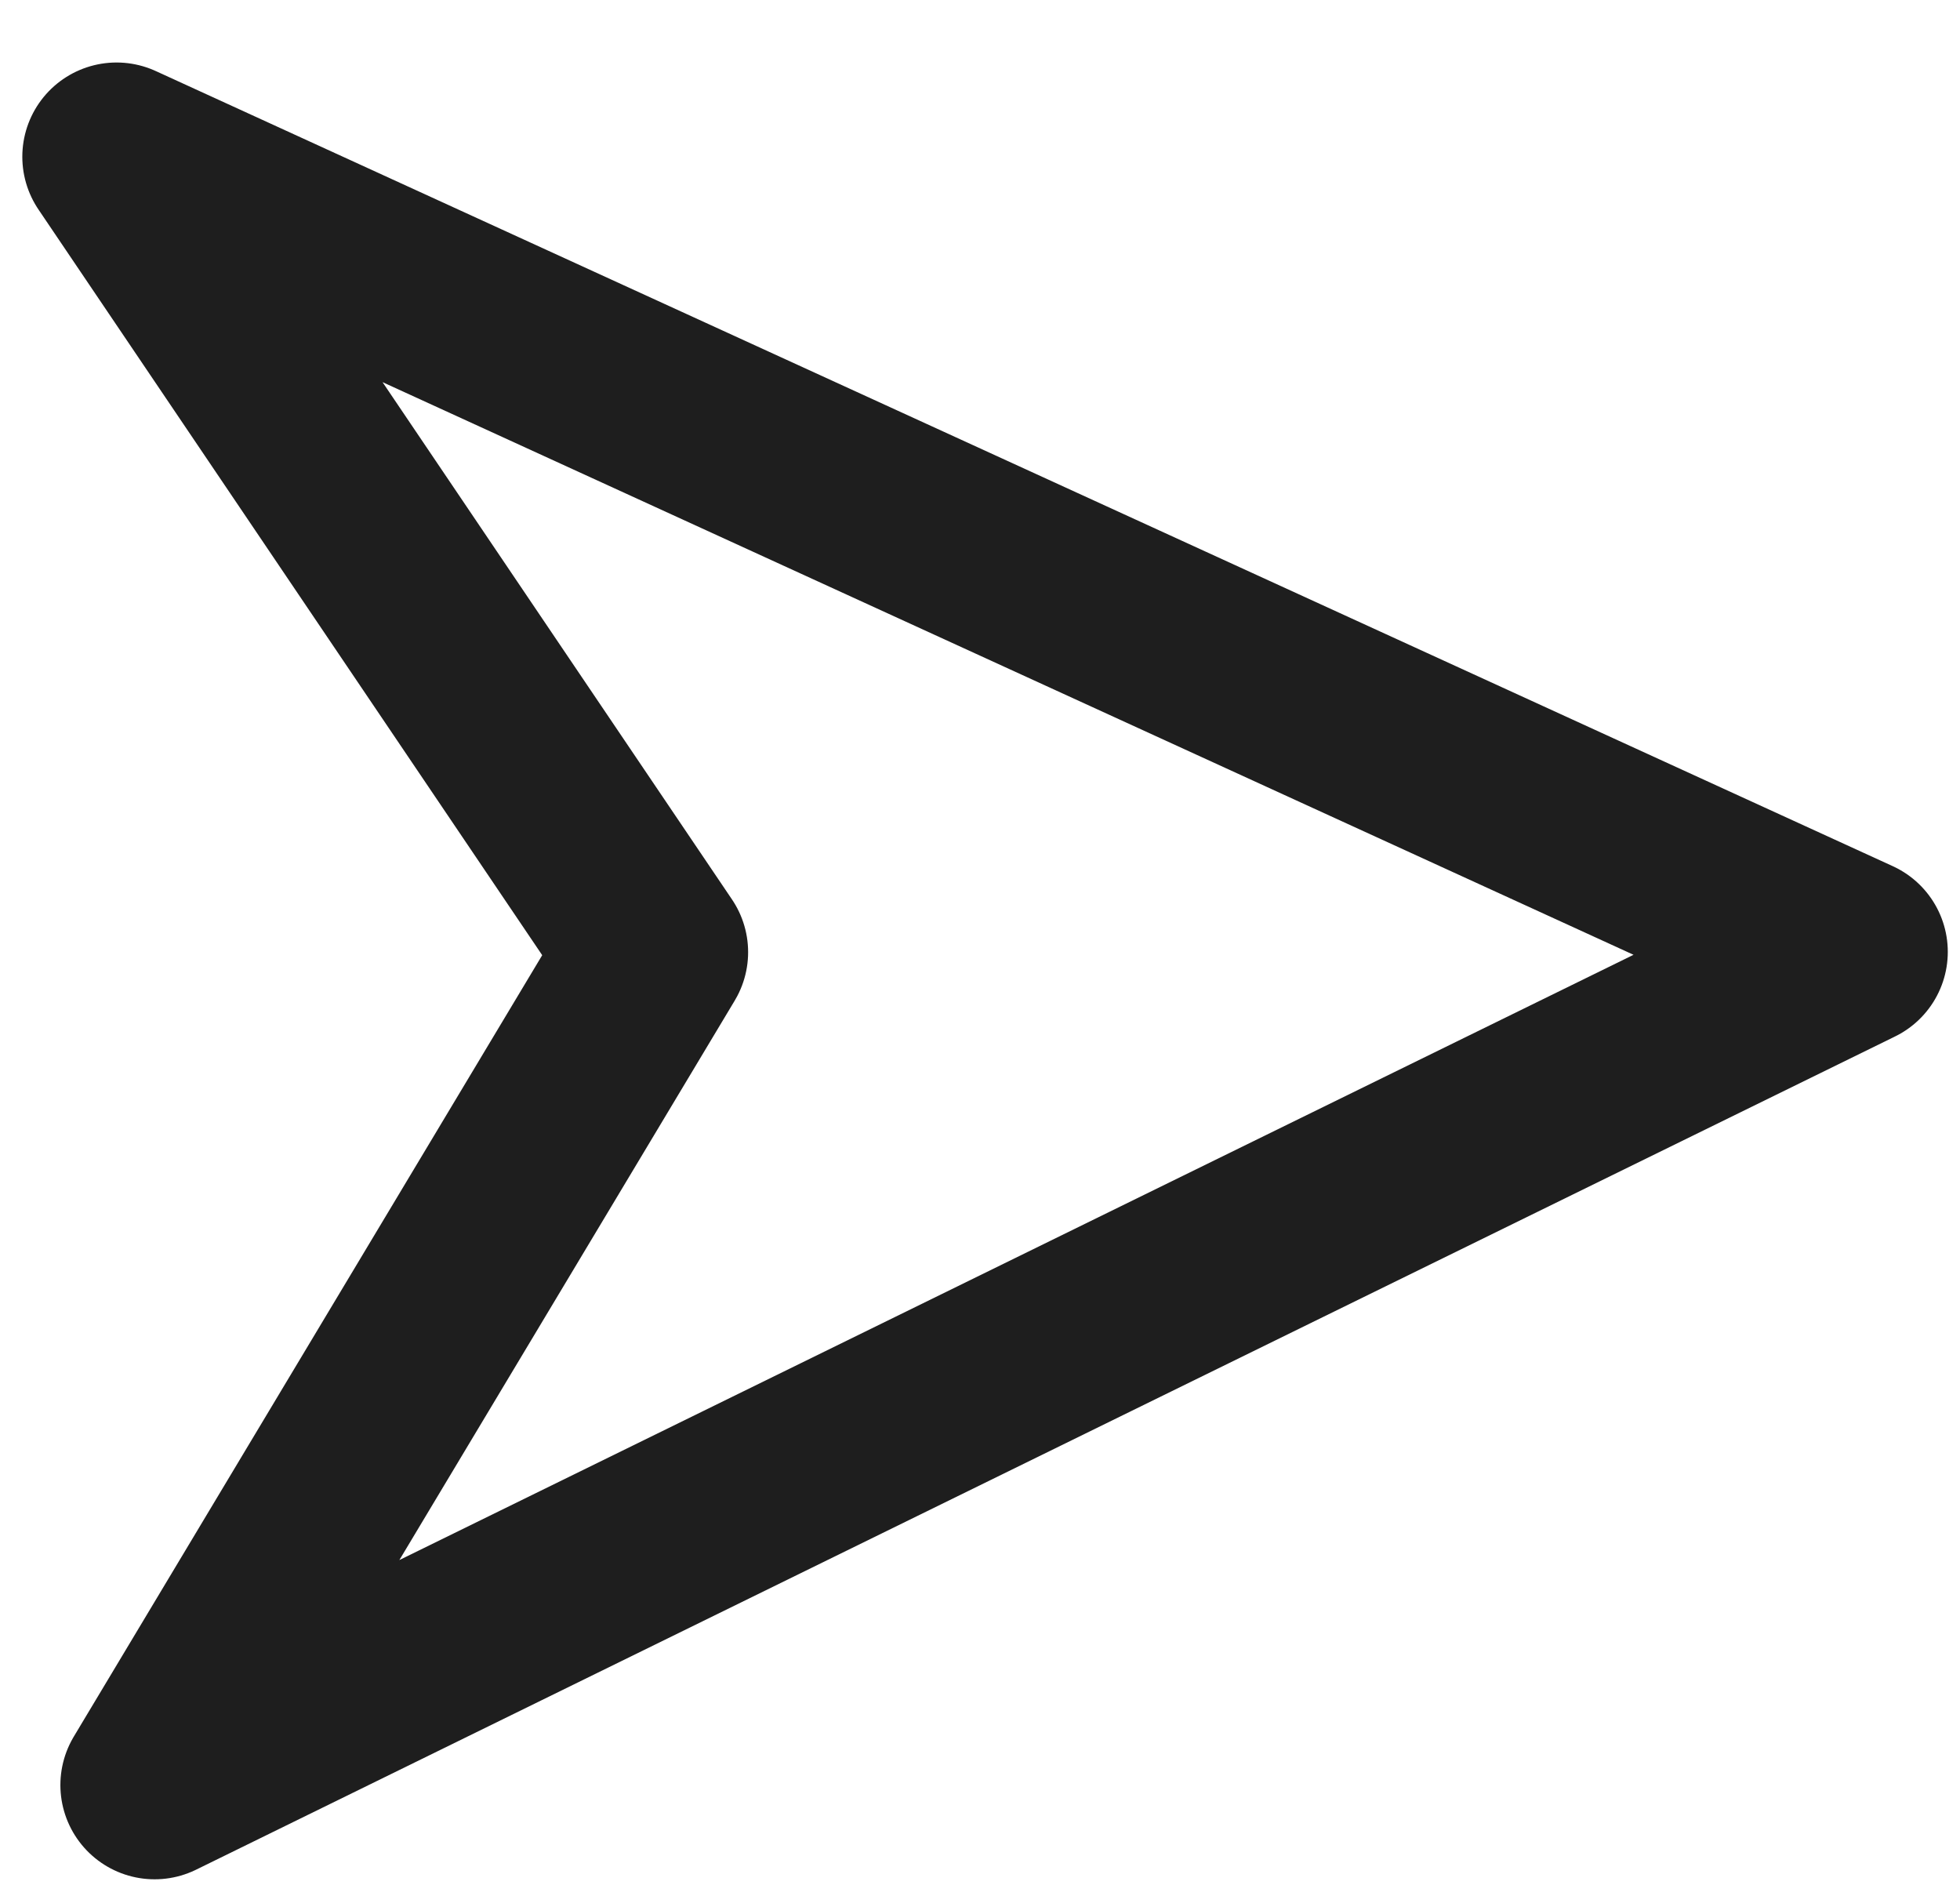
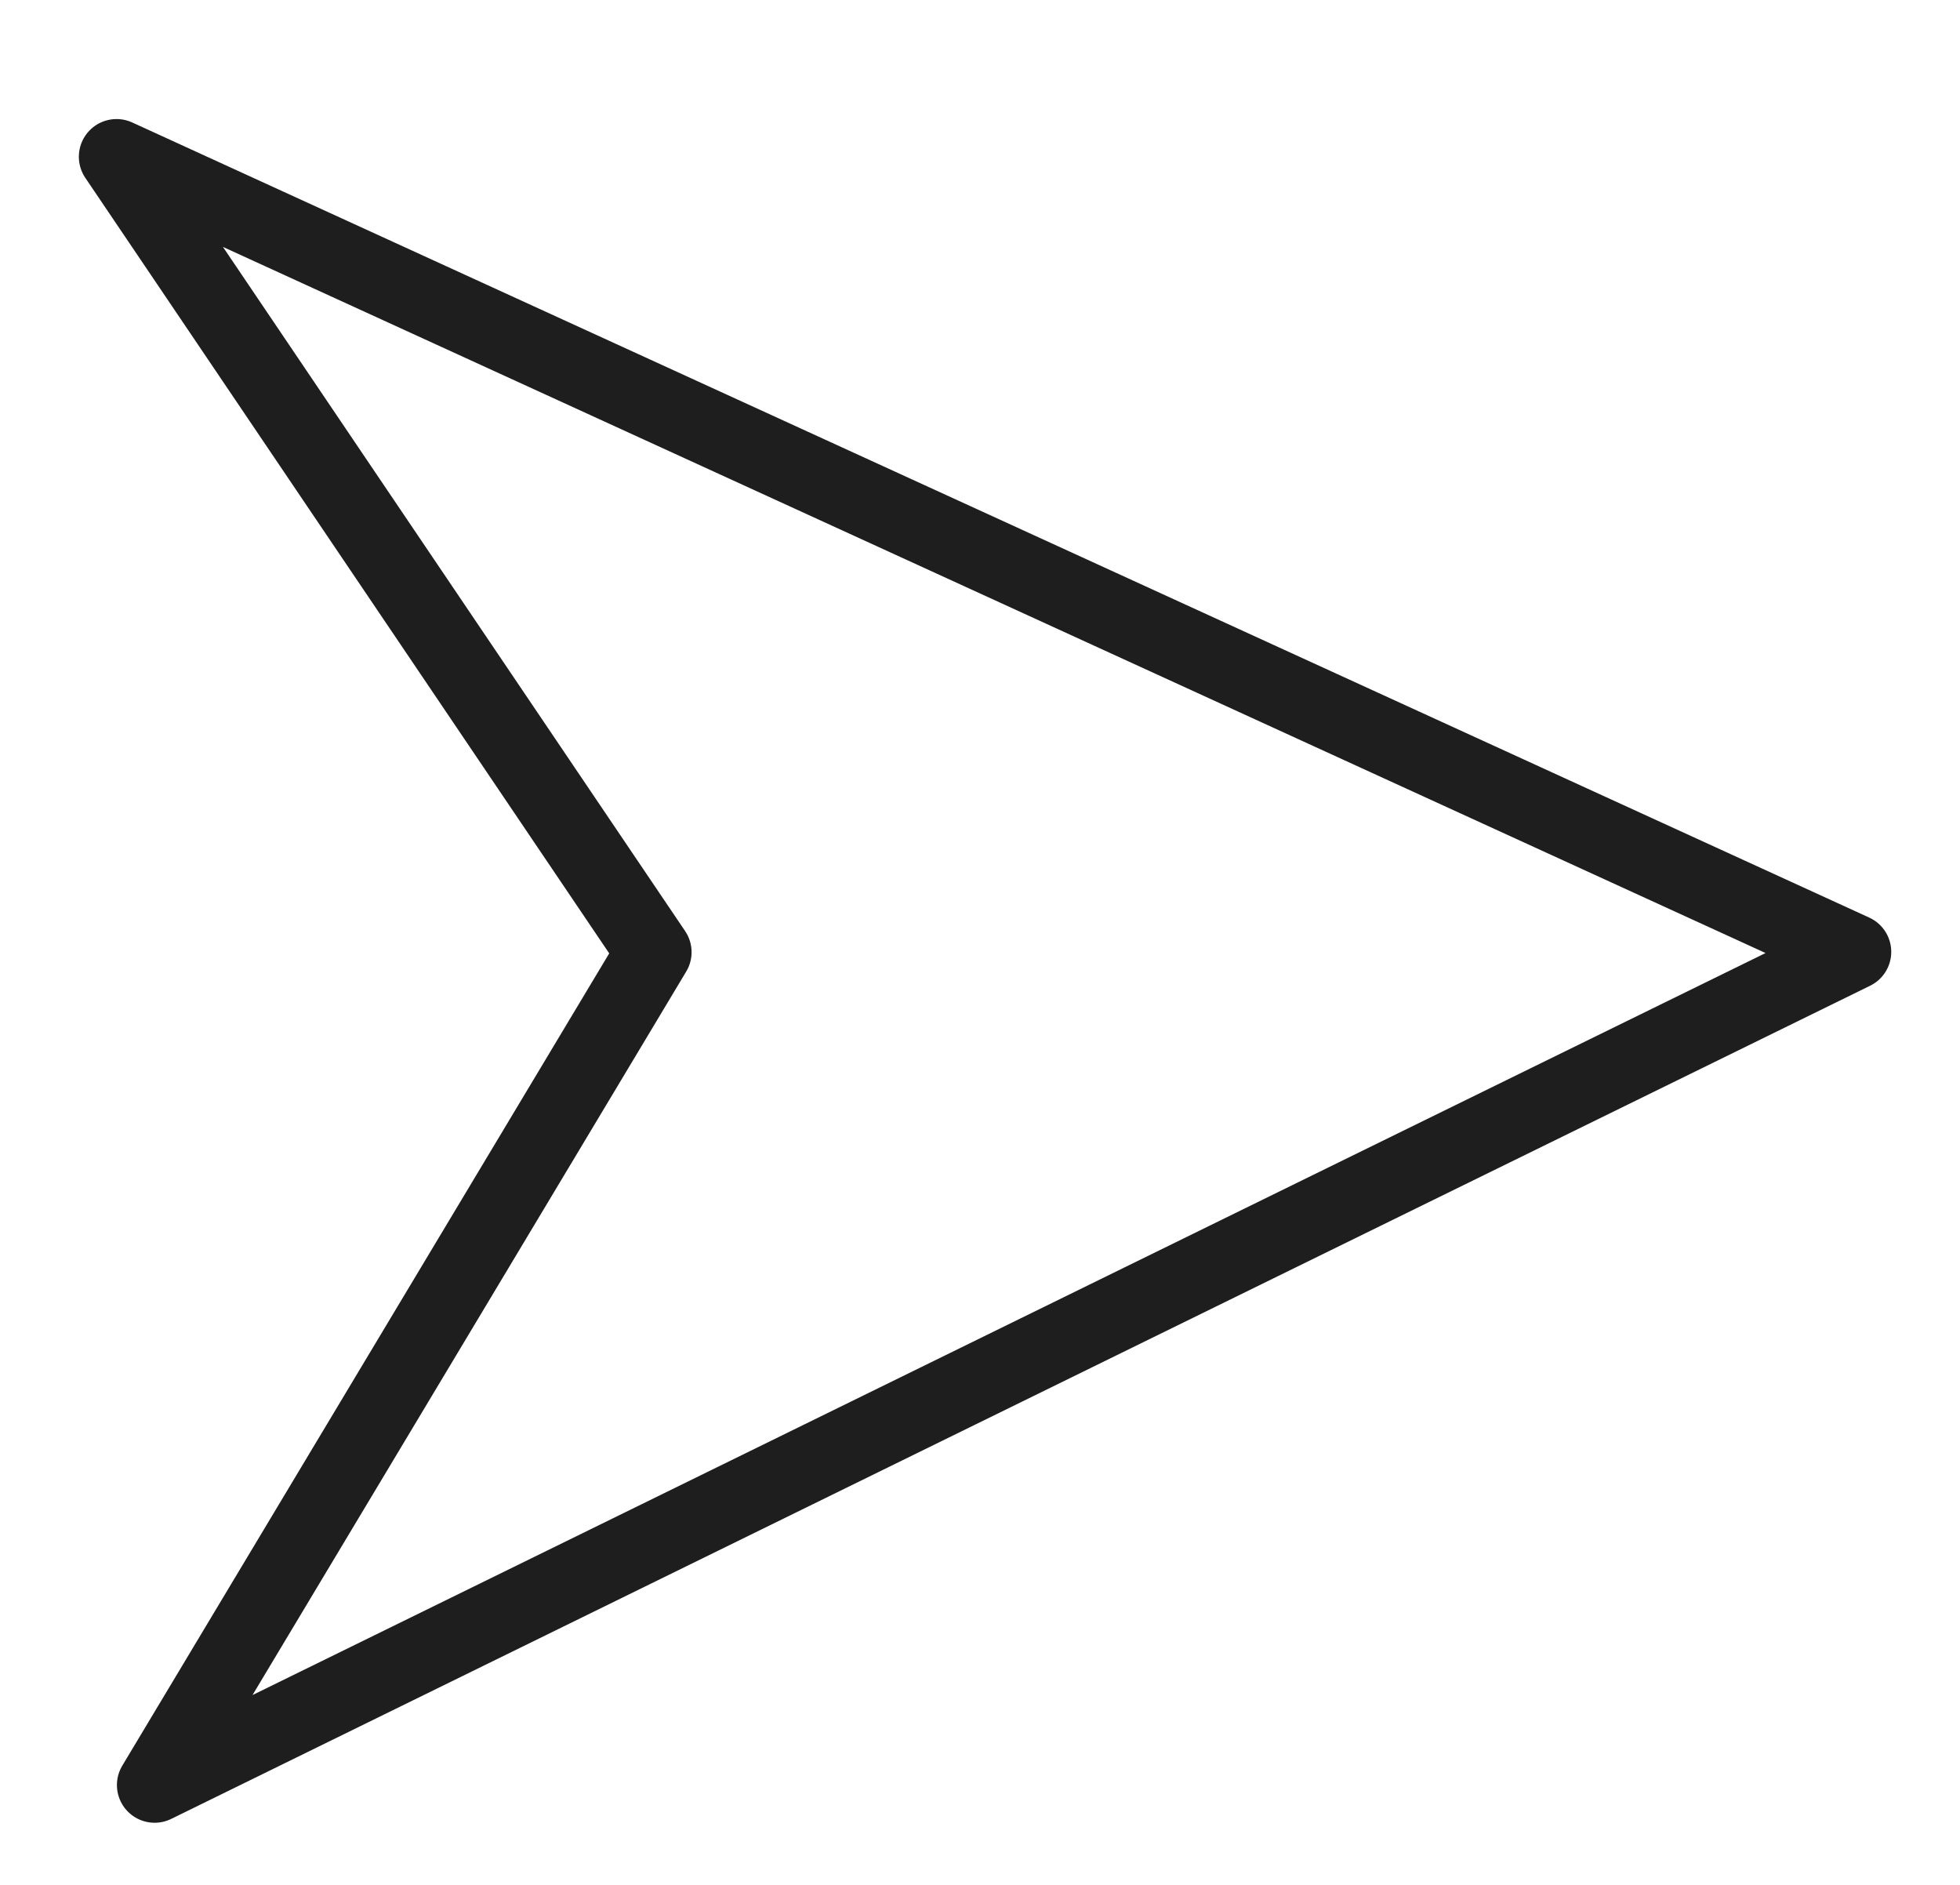
<svg xmlns="http://www.w3.org/2000/svg" width="26" height="25" viewBox="0 0 26 25" fill="none">
-   <path d="M24.588 12.625L1.546 2.079L8.674 12.629L2.051 23.676L24.588 12.625Z" stroke="#1E1E1E" stroke-width="2.5" stroke-linejoin="round" />
+   <path d="M24.588 12.625L1.546 2.079L8.674 12.629L2.051 23.676L24.588 12.625Z" stroke="#1E1E1E" strokeWidth="2.5" stroke-linejoin="round" />
</svg>
